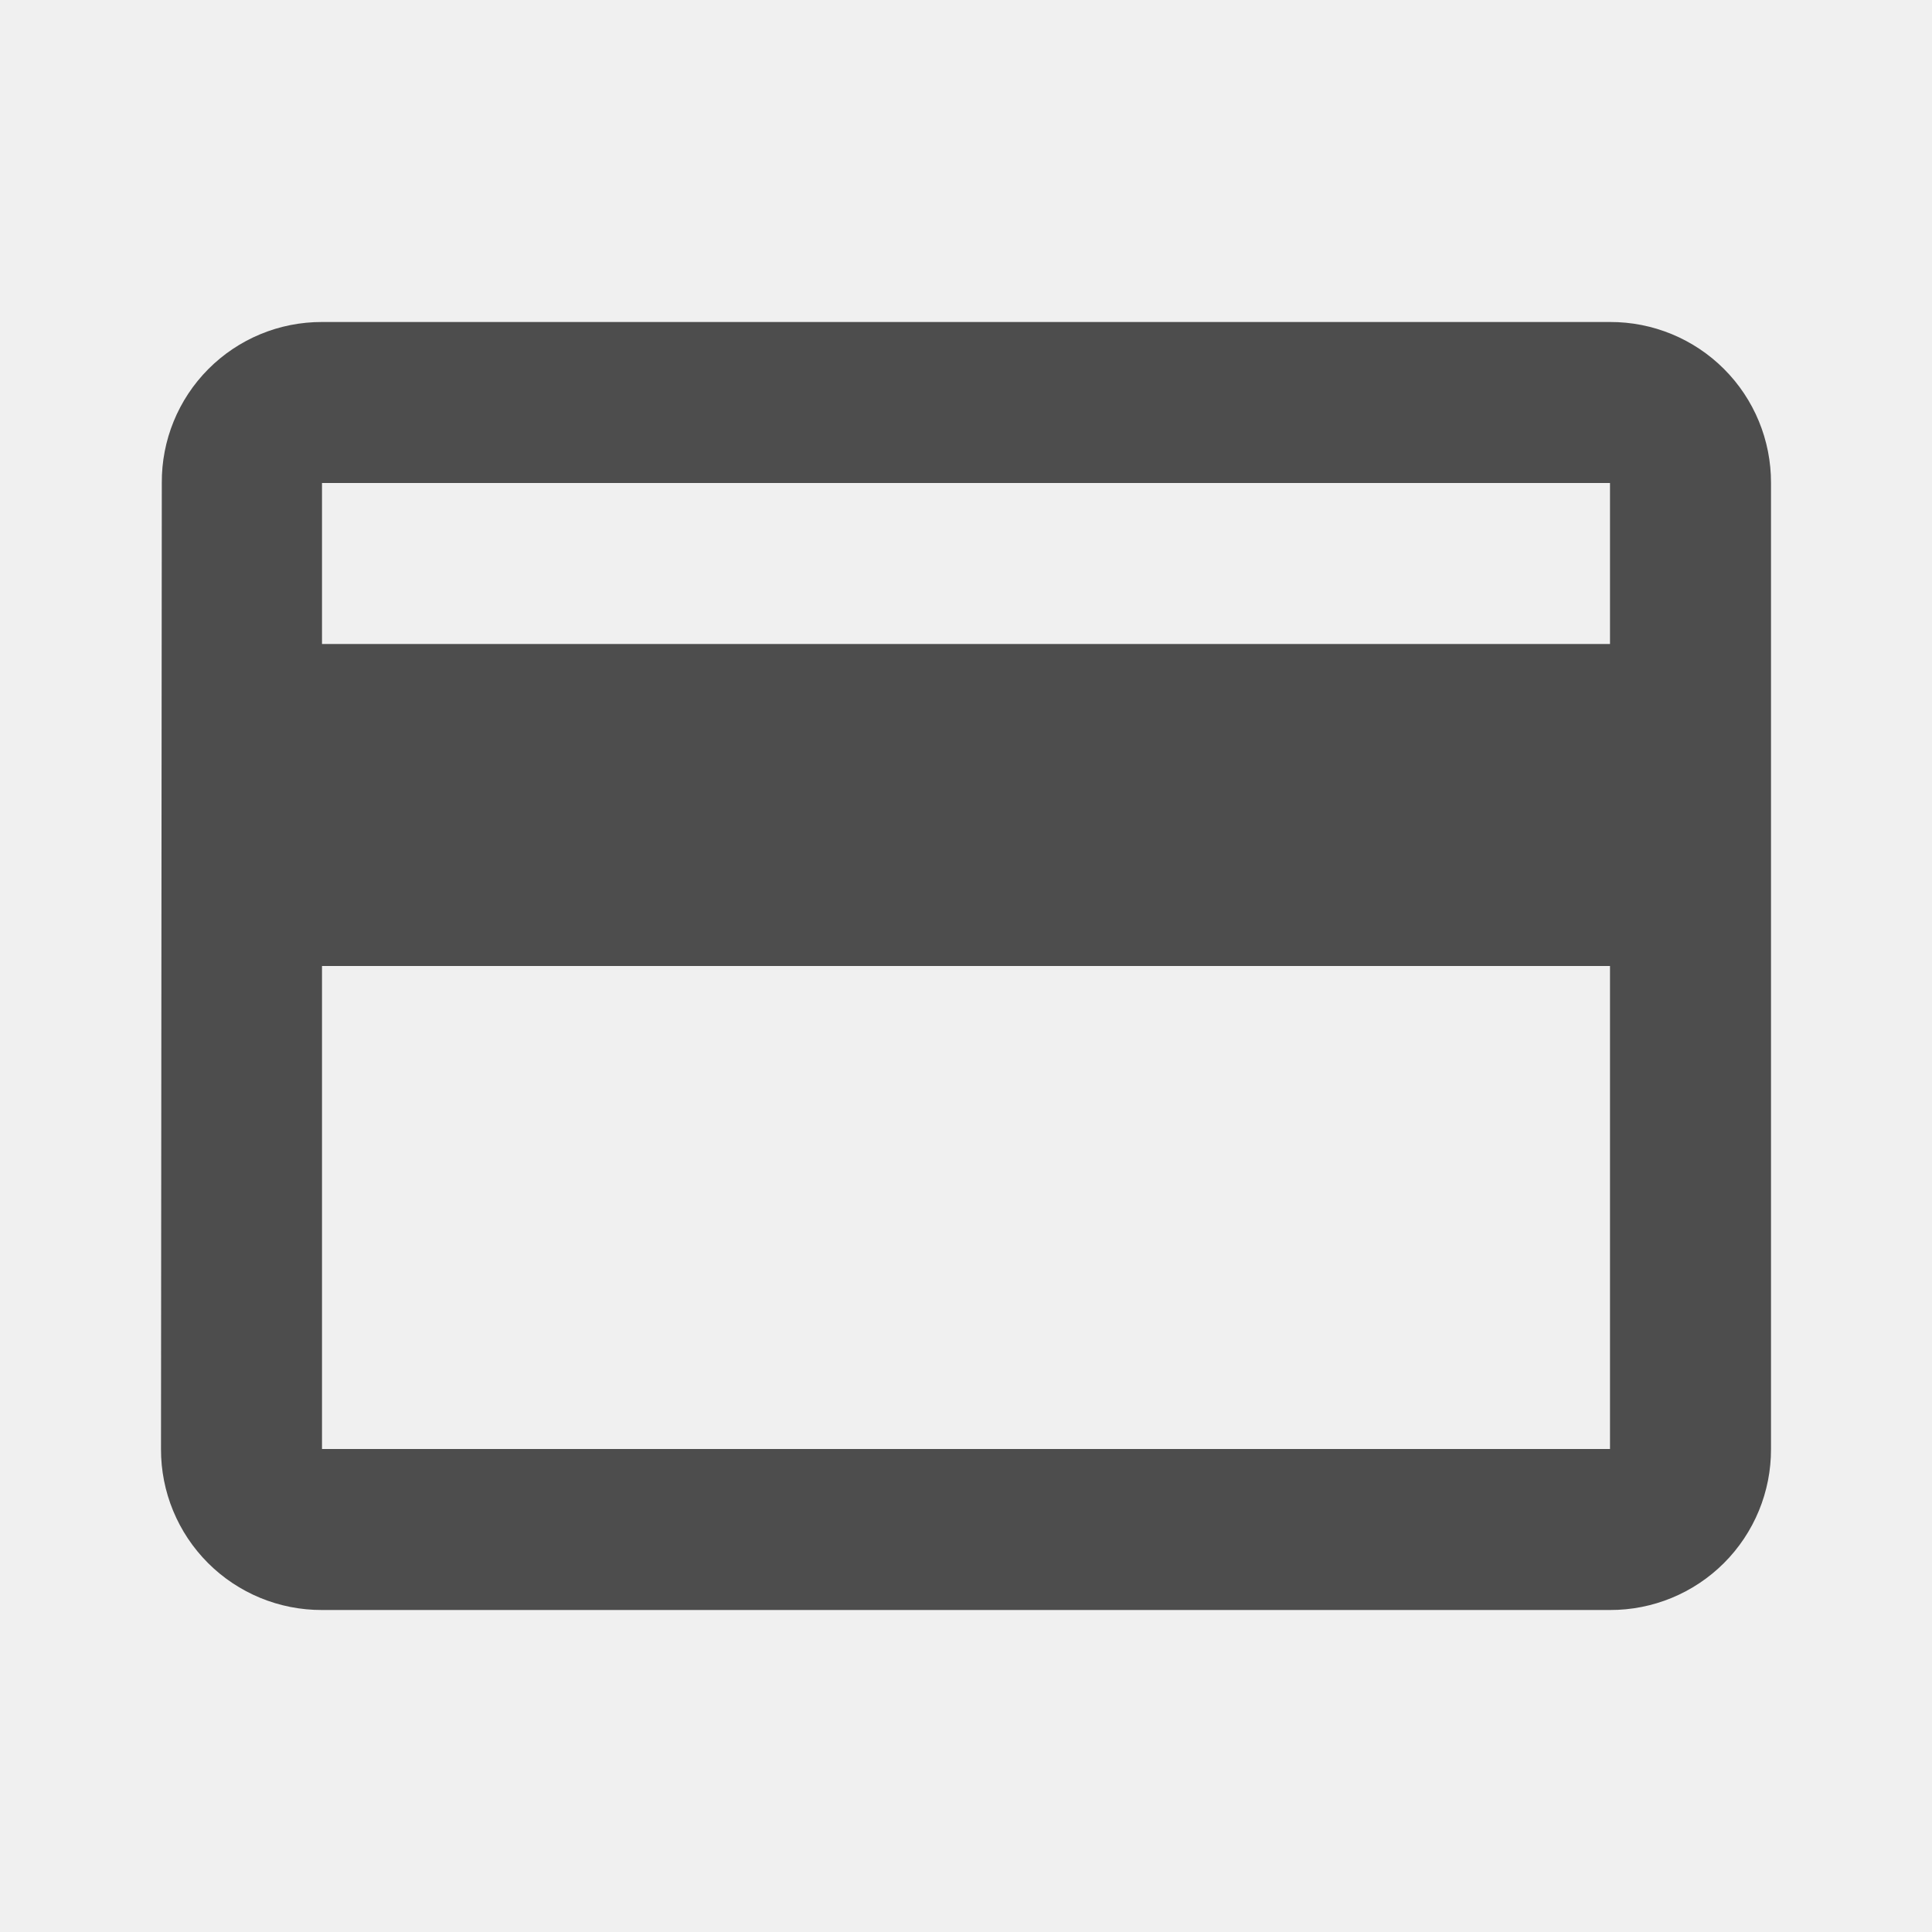
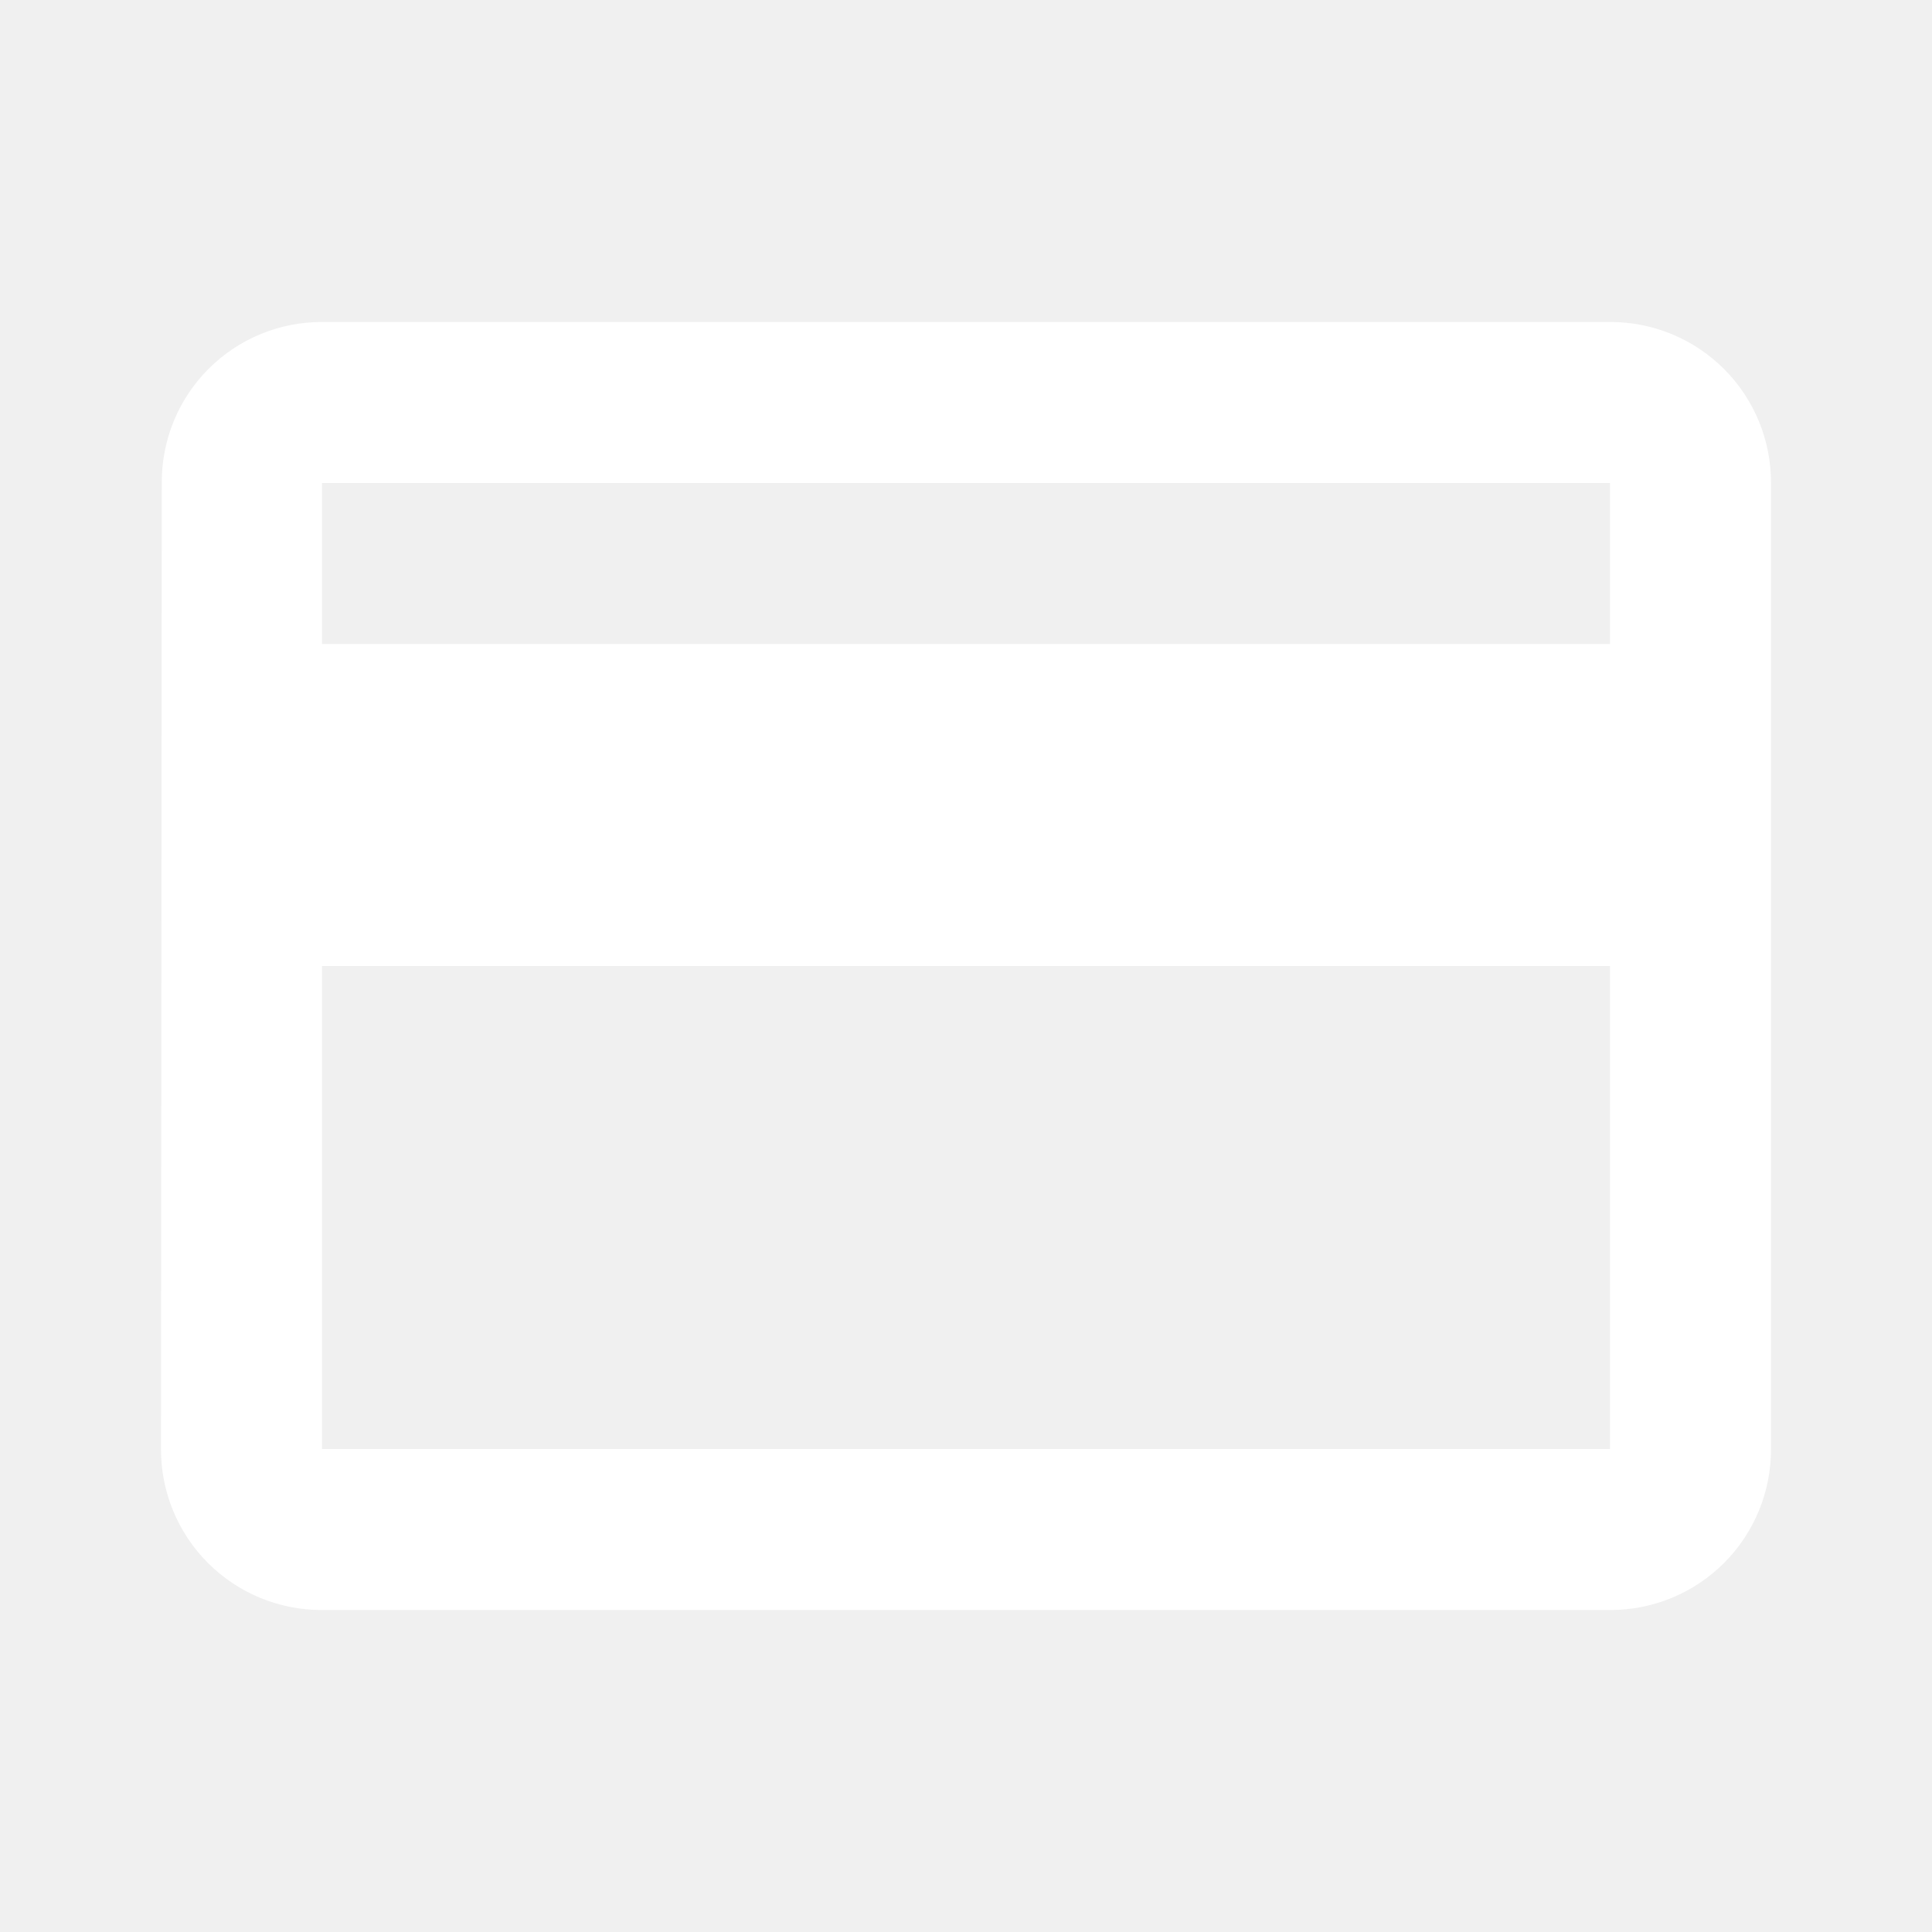
<svg xmlns="http://www.w3.org/2000/svg" id="credit_card-24px" width="24" height="24" viewBox="0 0 24 24">
  <path id="Path_1676" data-name="Path 1676" d="M0,0H24V24H0Z" fill="none" />
-   <path id="Path_1677" data-name="Path 1677" d="M20,4H4A1.985,1.985,0,0,0,2.01,6L2,18a1.993,1.993,0,0,0,2,2H20a1.993,1.993,0,0,0,2-2V6A1.993,1.993,0,0,0,20,4Zm0,14H4V12H20ZM20,8H4V6H20Z" fill="#4d4d4d" />
+   <path id="Path_1677" data-name="Path 1677" d="M20,4H4A1.985,1.985,0,0,0,2.01,6L2,18a1.993,1.993,0,0,0,2,2H20a1.993,1.993,0,0,0,2-2V6A1.993,1.993,0,0,0,20,4Zm0,14H4V12H20ZM20,8H4V6H20Z" fill="#ffffff" />
</svg>
